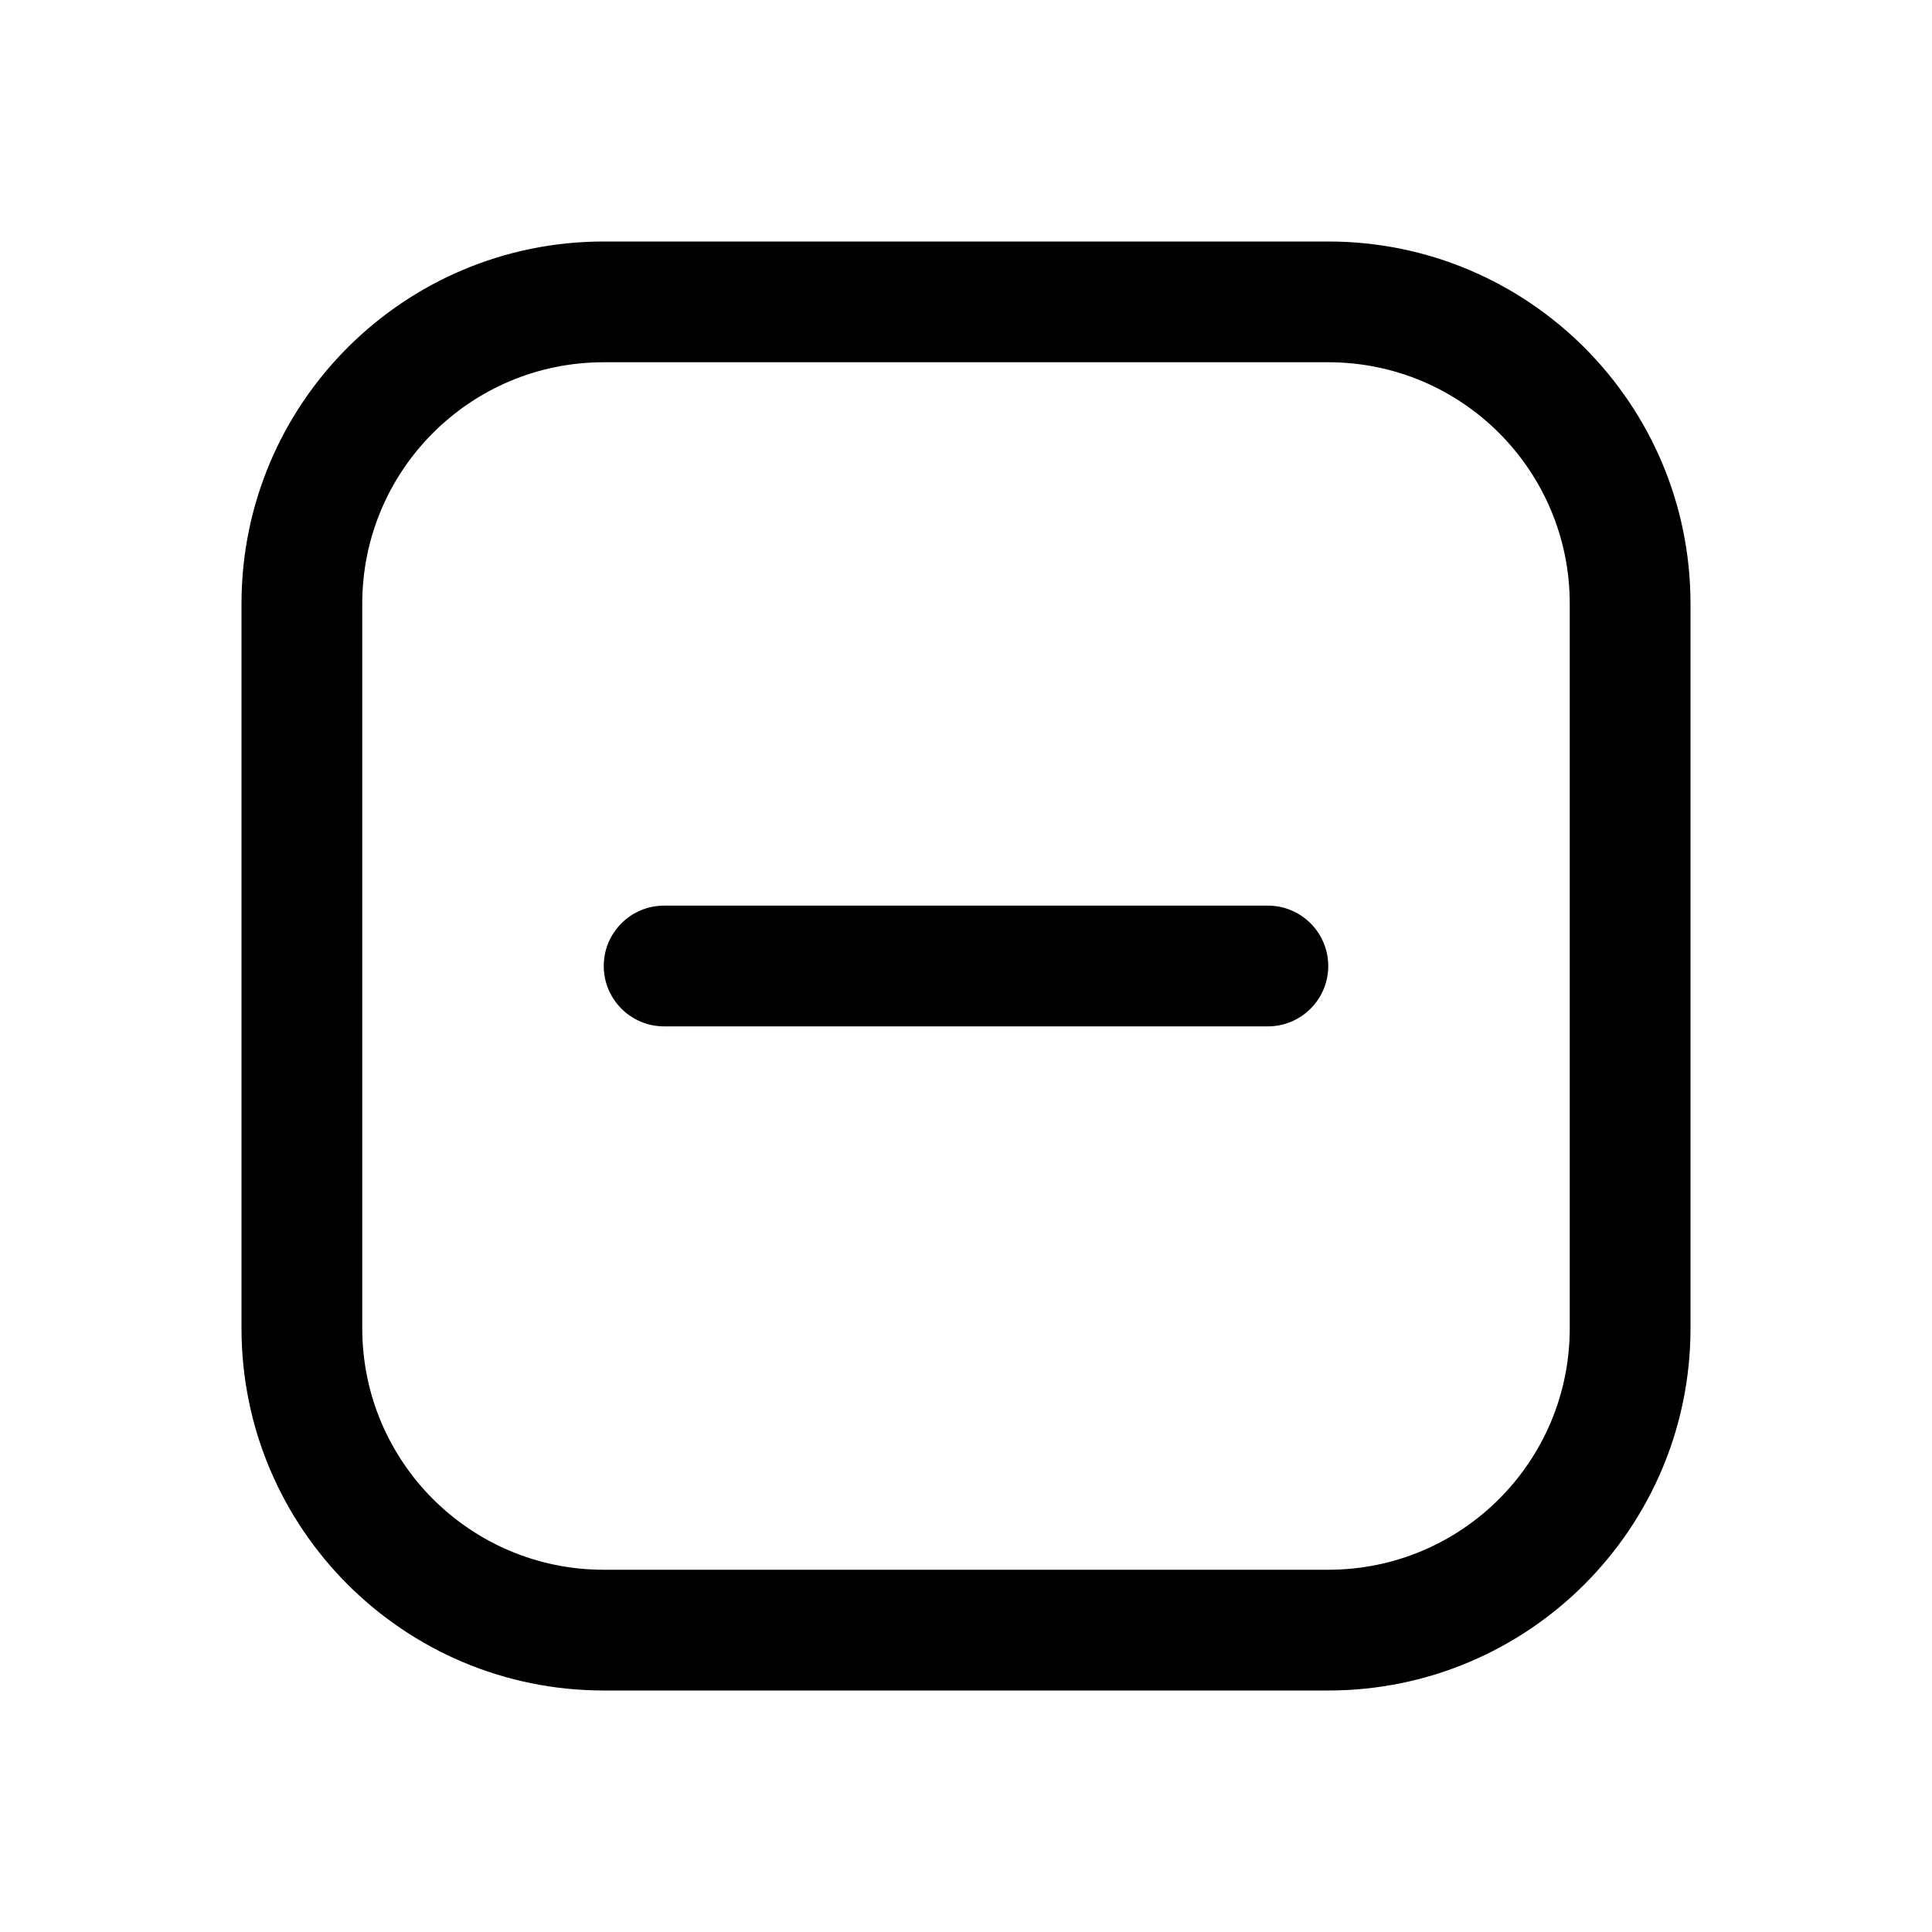
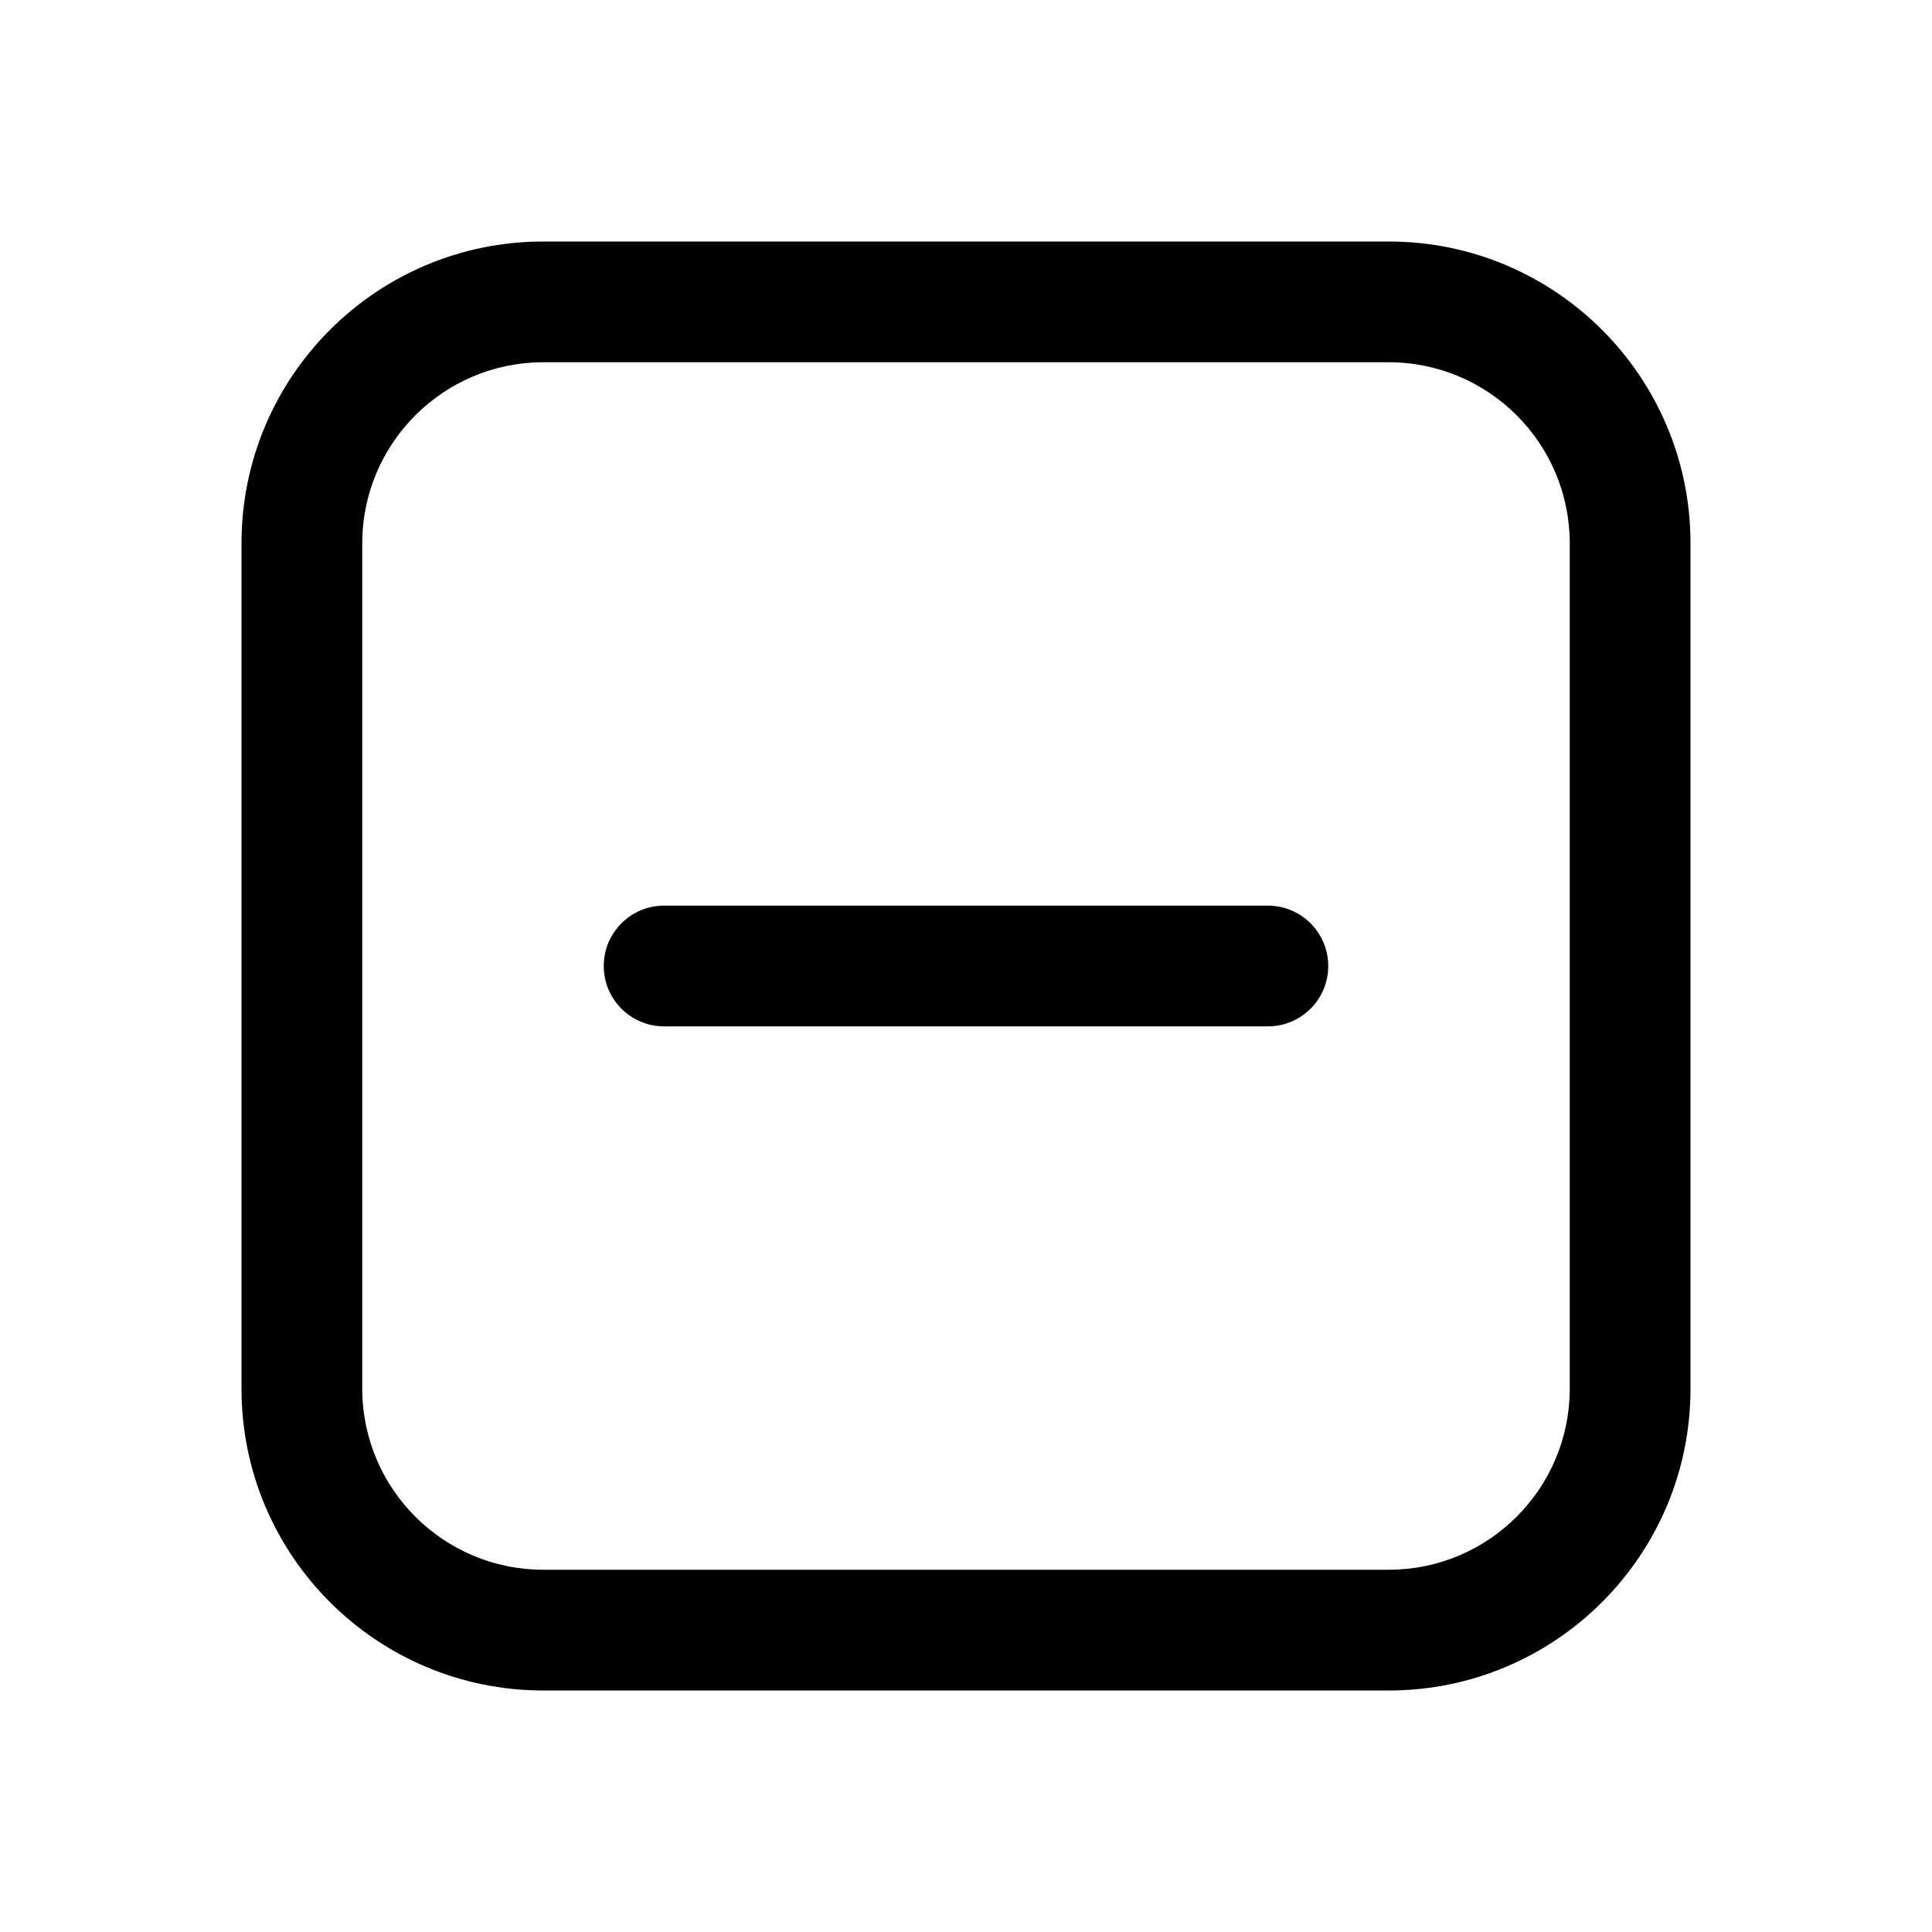
<svg xmlns="http://www.w3.org/2000/svg" width="16" height="16" viewBox="0 0 16 16" fill="none">
-   <path d="M11 2C12.657 2 14 3.343 14 5V11C14 12.657 12.657 14 11 14H5C3.343 14 2 12.657 2 11V5C2 3.343 3.343 2 5 2H11ZM5 3C3.895 3 3 3.895 3 5V11C3 12.105 3.895 13 5 13H11C12.105 13 13 12.105 13 11V5C13 3.895 12.105 3 11 3H5ZM10.5 7.5C10.776 7.5 11 7.724 11 8C11 8.276 10.776 8.5 10.5 8.5H5.5C5.224 8.5 5 8.276 5 8C5 7.724 5.224 7.5 5.5 7.5H10.5Z" fill="currentColor" />
+   <path d="M11.5 2C12.881 2 14 3.119 14 4.5V11.5C14 12.881 12.881 14 11.5 14H4.5C3.119 14 2 12.881 2 11.5V4.5C2 3.119 3.119 2 4.5 2H11.5ZM4.5 3C3.672 3 3 3.672 3 4.5V11.5C3 12.328 3.672 13 4.5 13H11.5C12.328 13 13 12.328 13 11.5V4.5C13 3.672 12.328 3 11.5 3H4.5ZM10.5 7.5C10.776 7.5 11 7.724 11 8C11 8.276 10.776 8.5 10.5 8.5H5.5C5.224 8.5 5 8.276 5 8C5 7.724 5.224 7.5 5.5 7.5H10.5Z" fill="currentColor" />
</svg>
